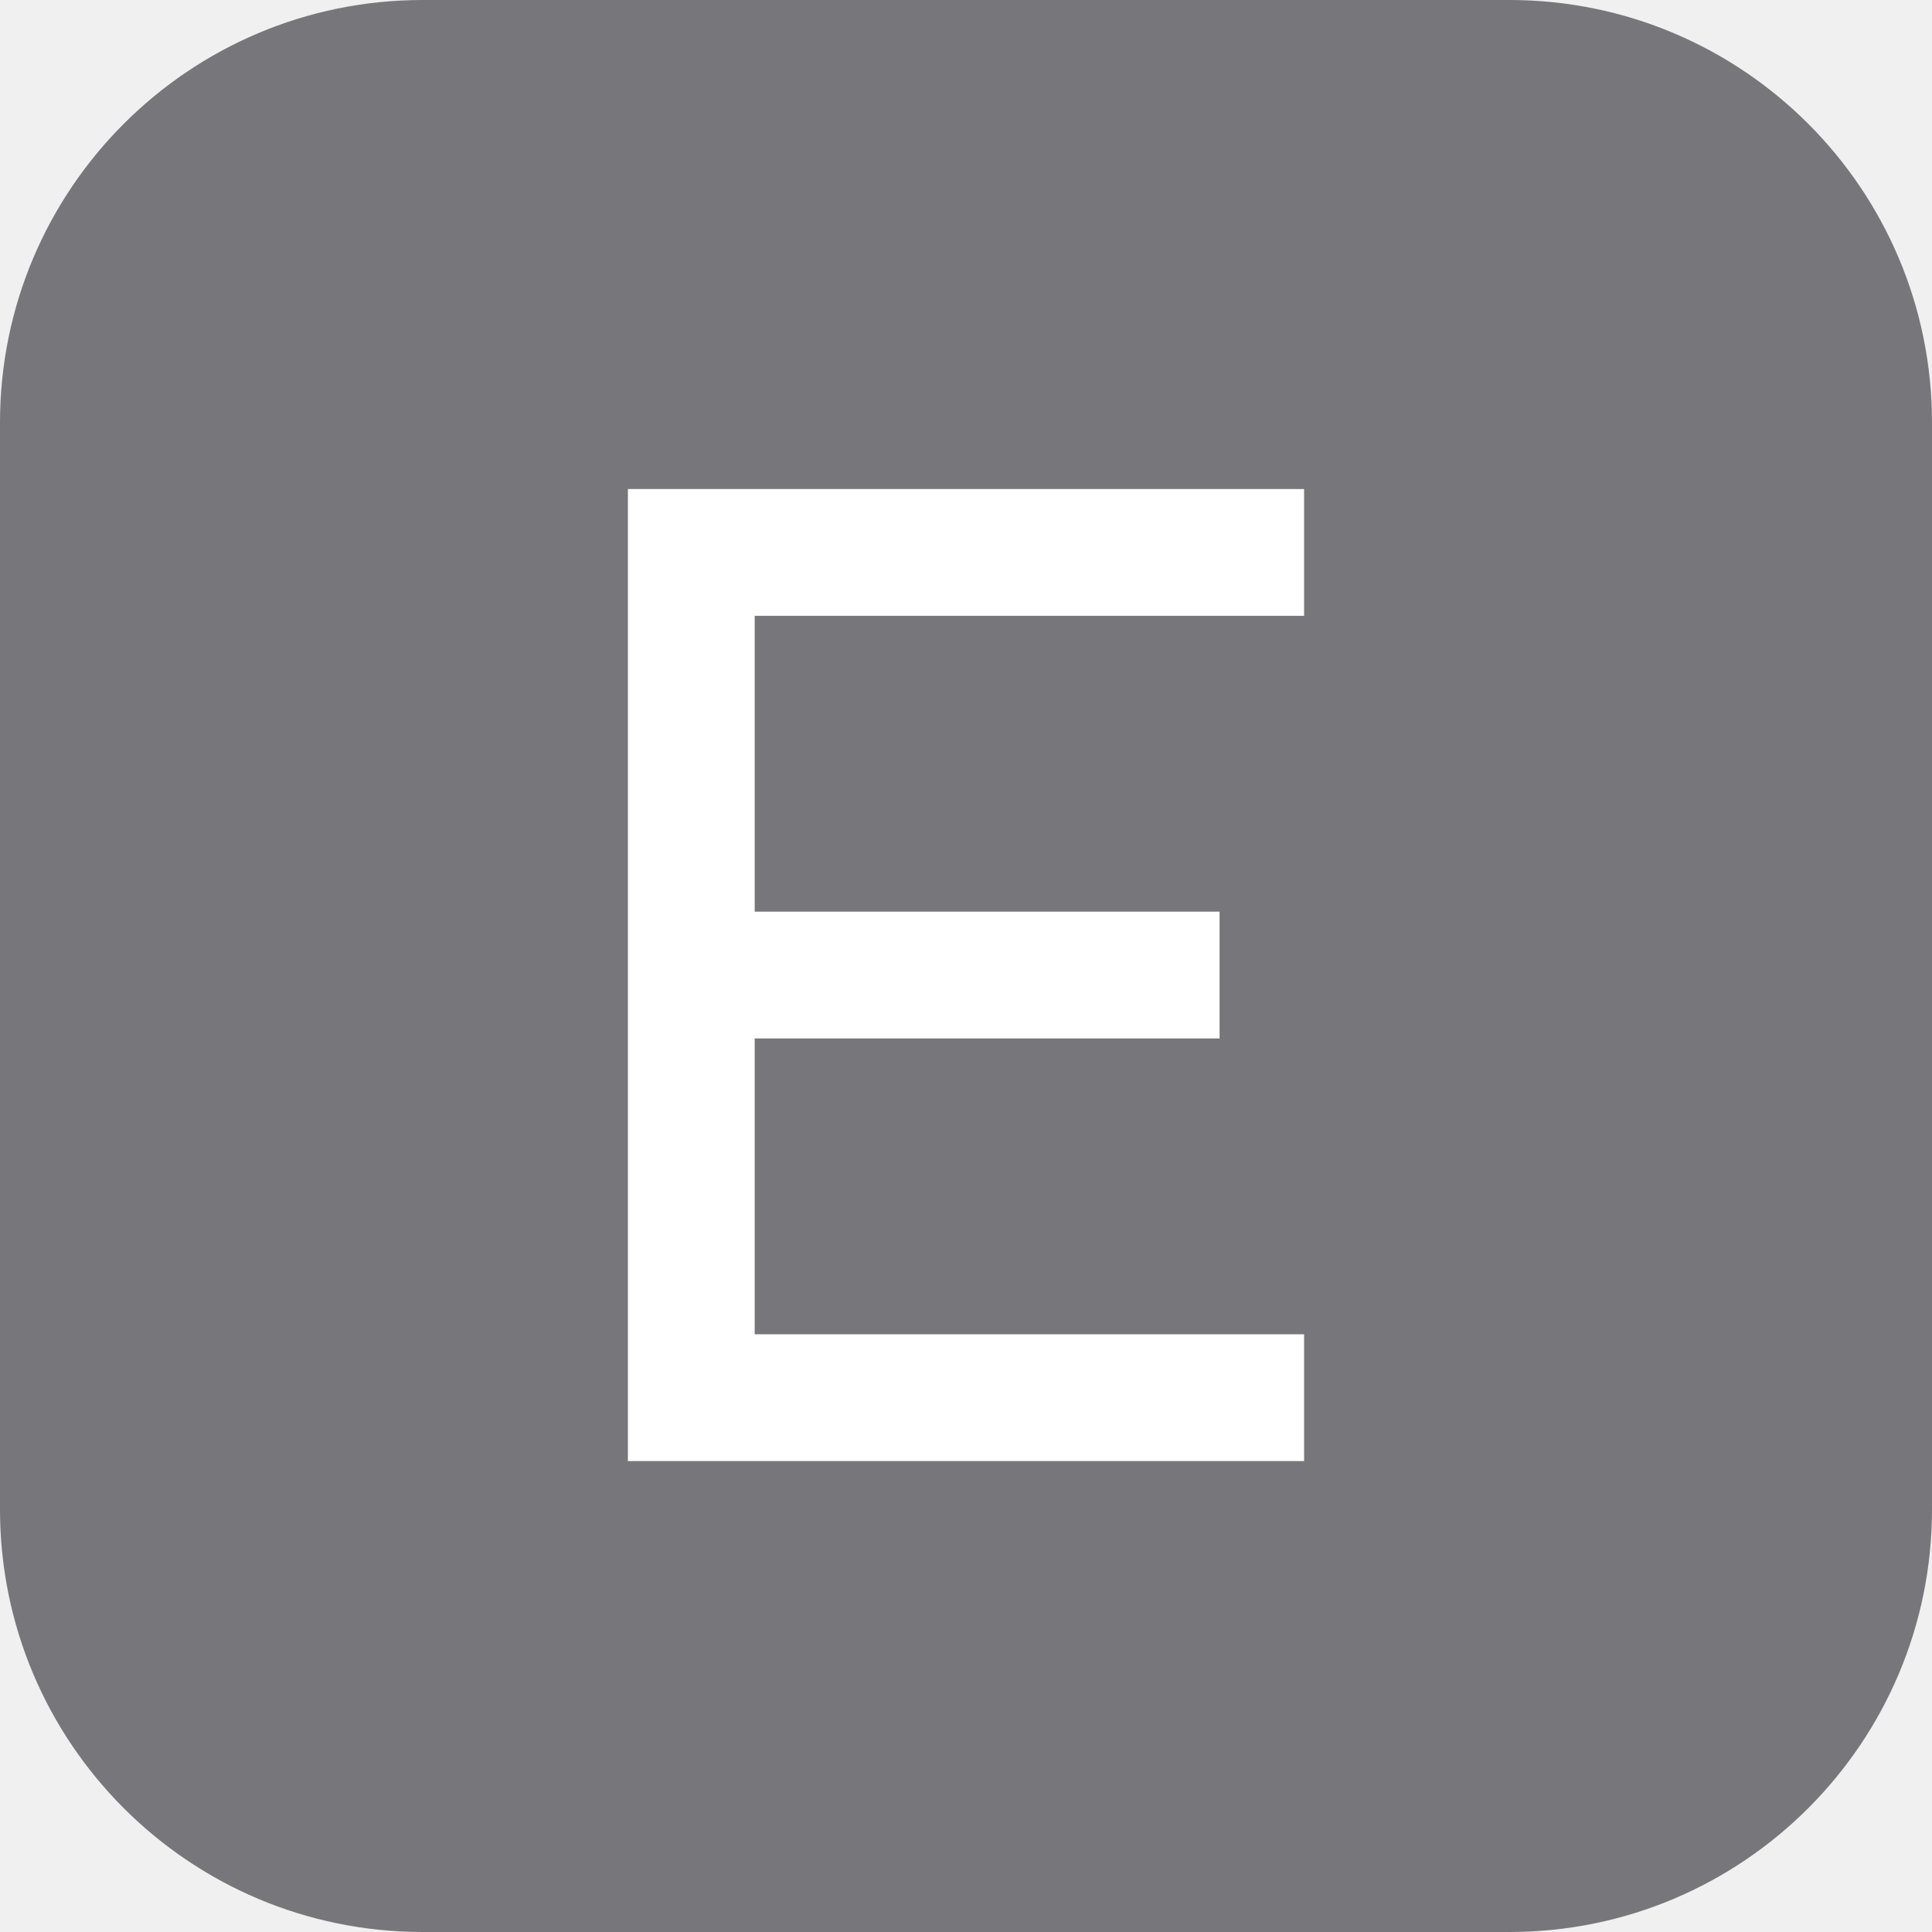
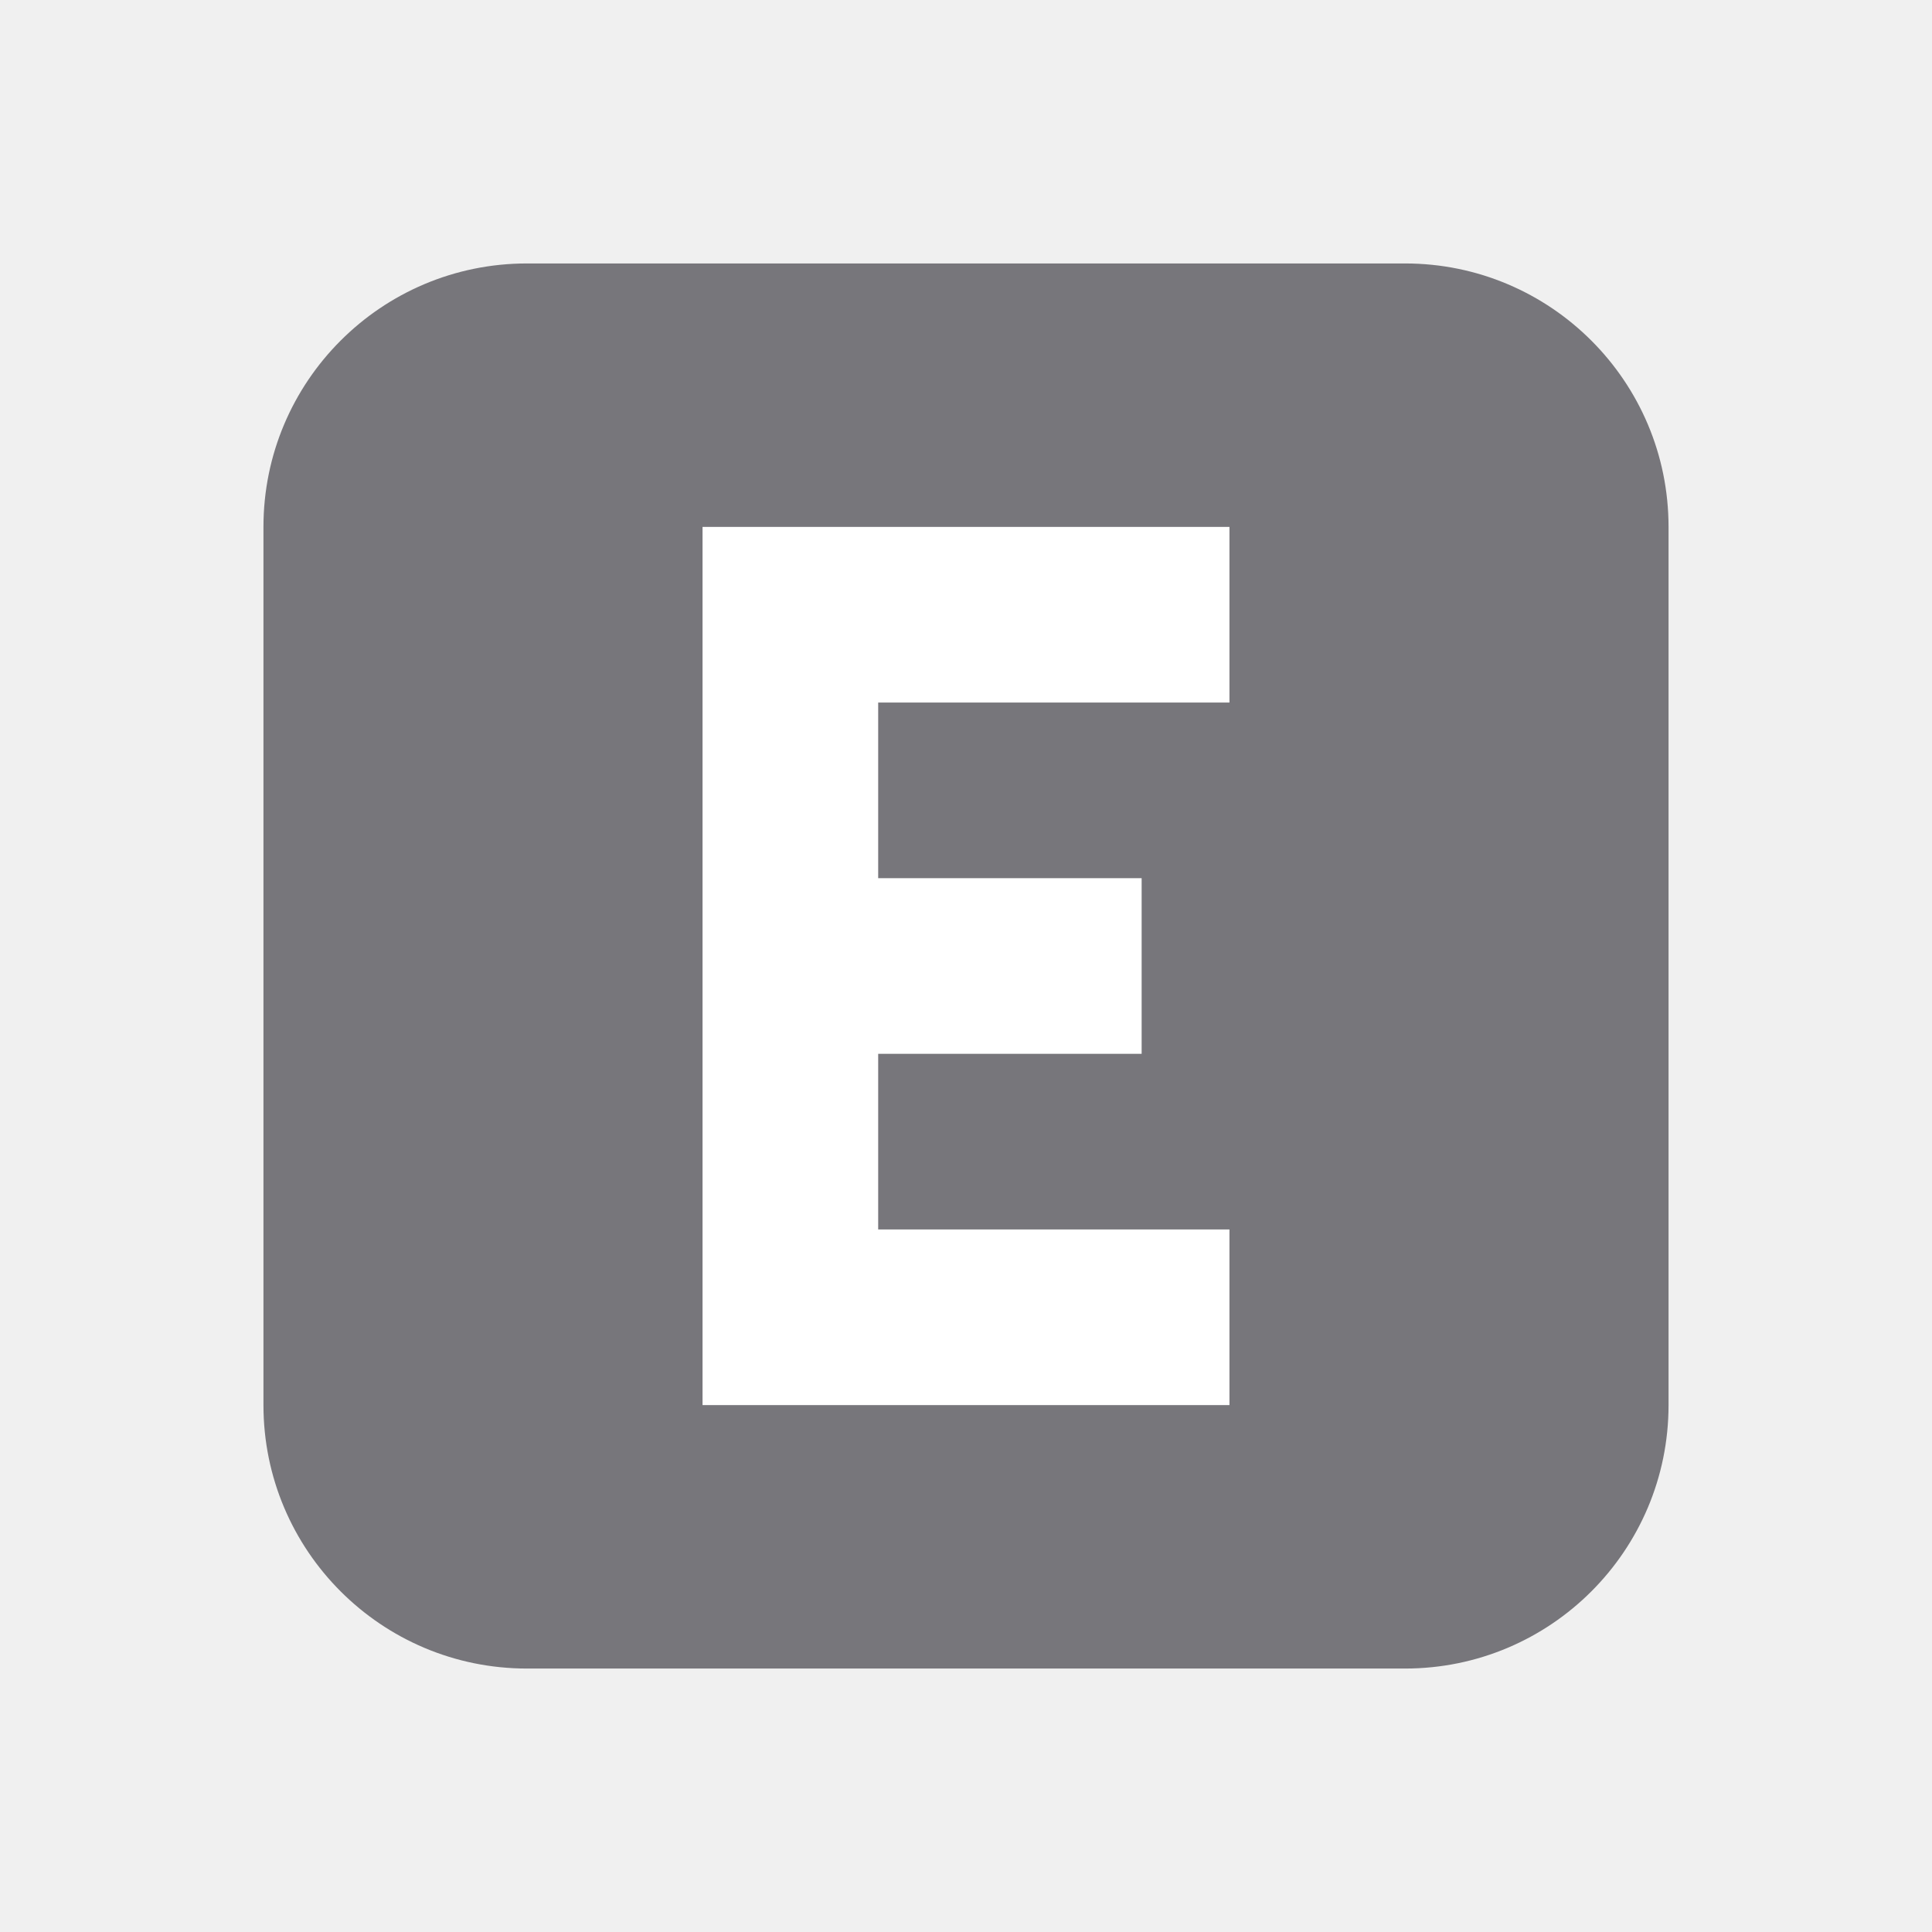
- <svg xmlns="http://www.w3.org/2000/svg" width="16" height="16" viewBox="0 0 16 16">
-   <rect width="16" height="16" rx="3.5" fill="#77767b" />
-   <path transform="translate(2.4 2.3) scale(.7)" d="M4 2.5H12V4H5.5V7.5H11V9H5.5V12.5H12V14H4Z" fill="#fff" />
+ <svg xmlns="http://www.w3.org/2000/svg" width="22" height="22" viewBox="0 0 22 22">
+   <rect x="3" y="3" width="16" height="16" rx="3" fill="#77767b" />
+   <path d="M8 6H14V8H10V10H13V12H10V14H14V16H8Z" fill="#fff" />
</svg>
